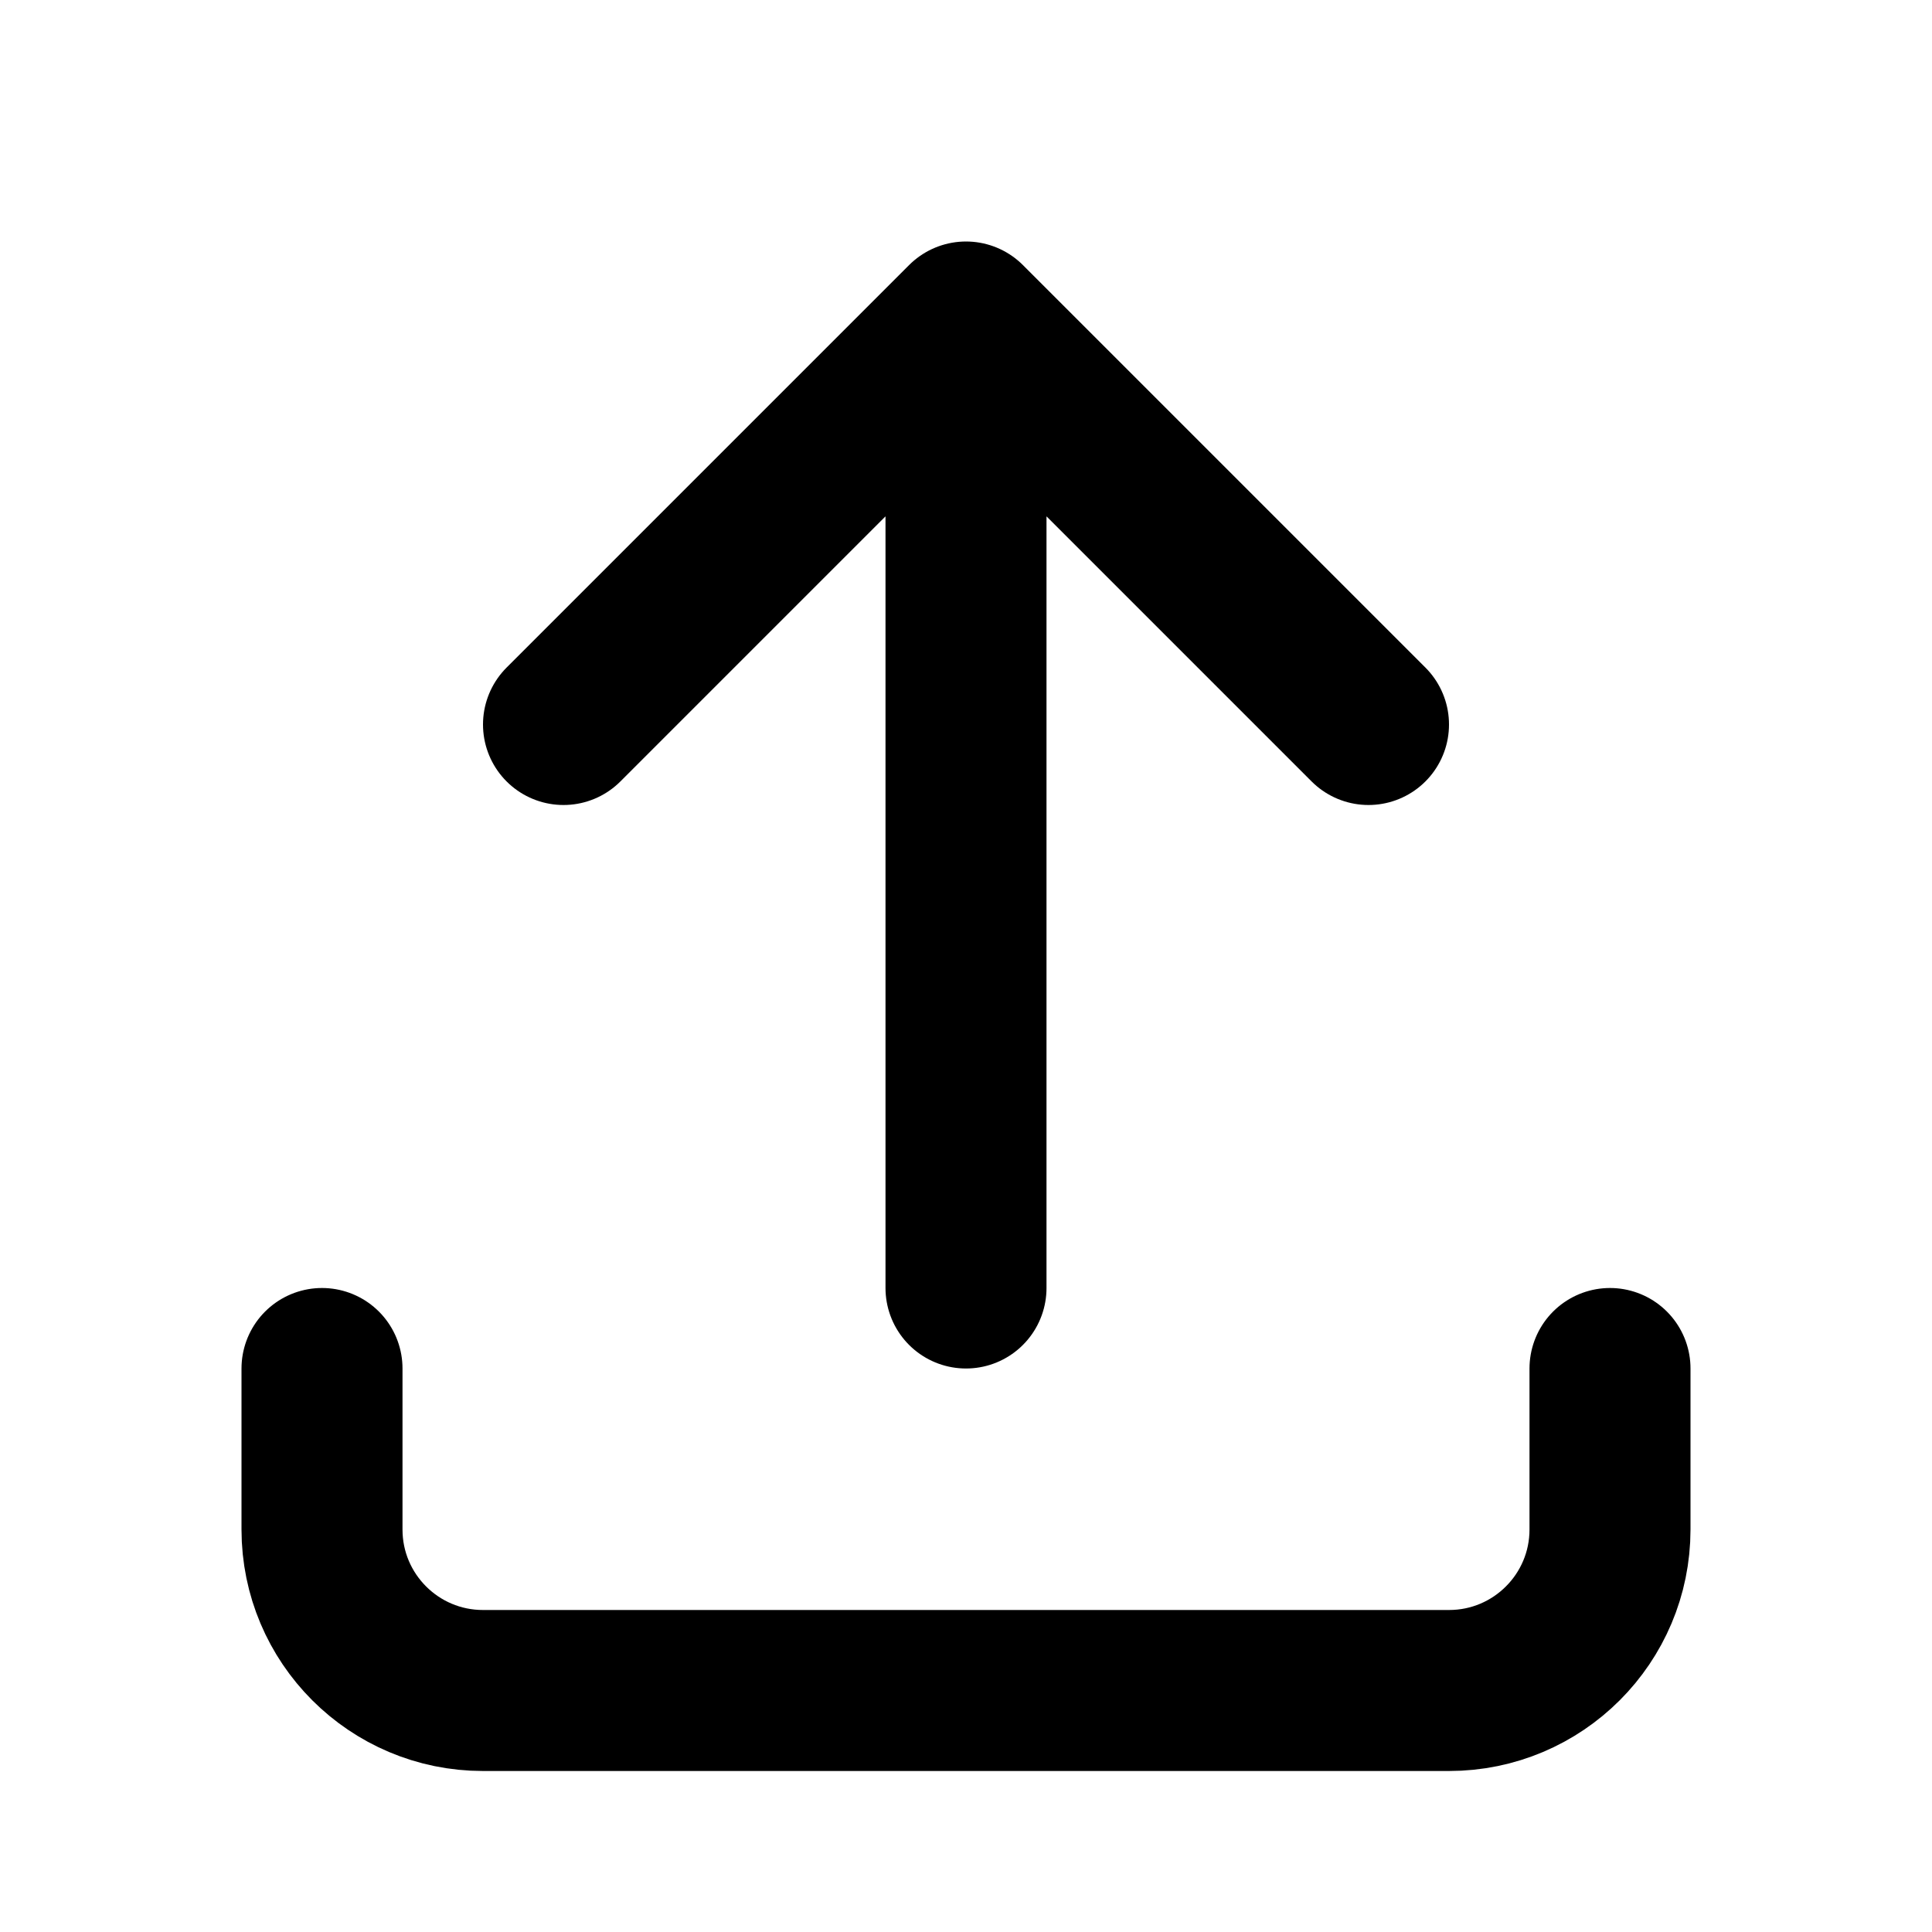
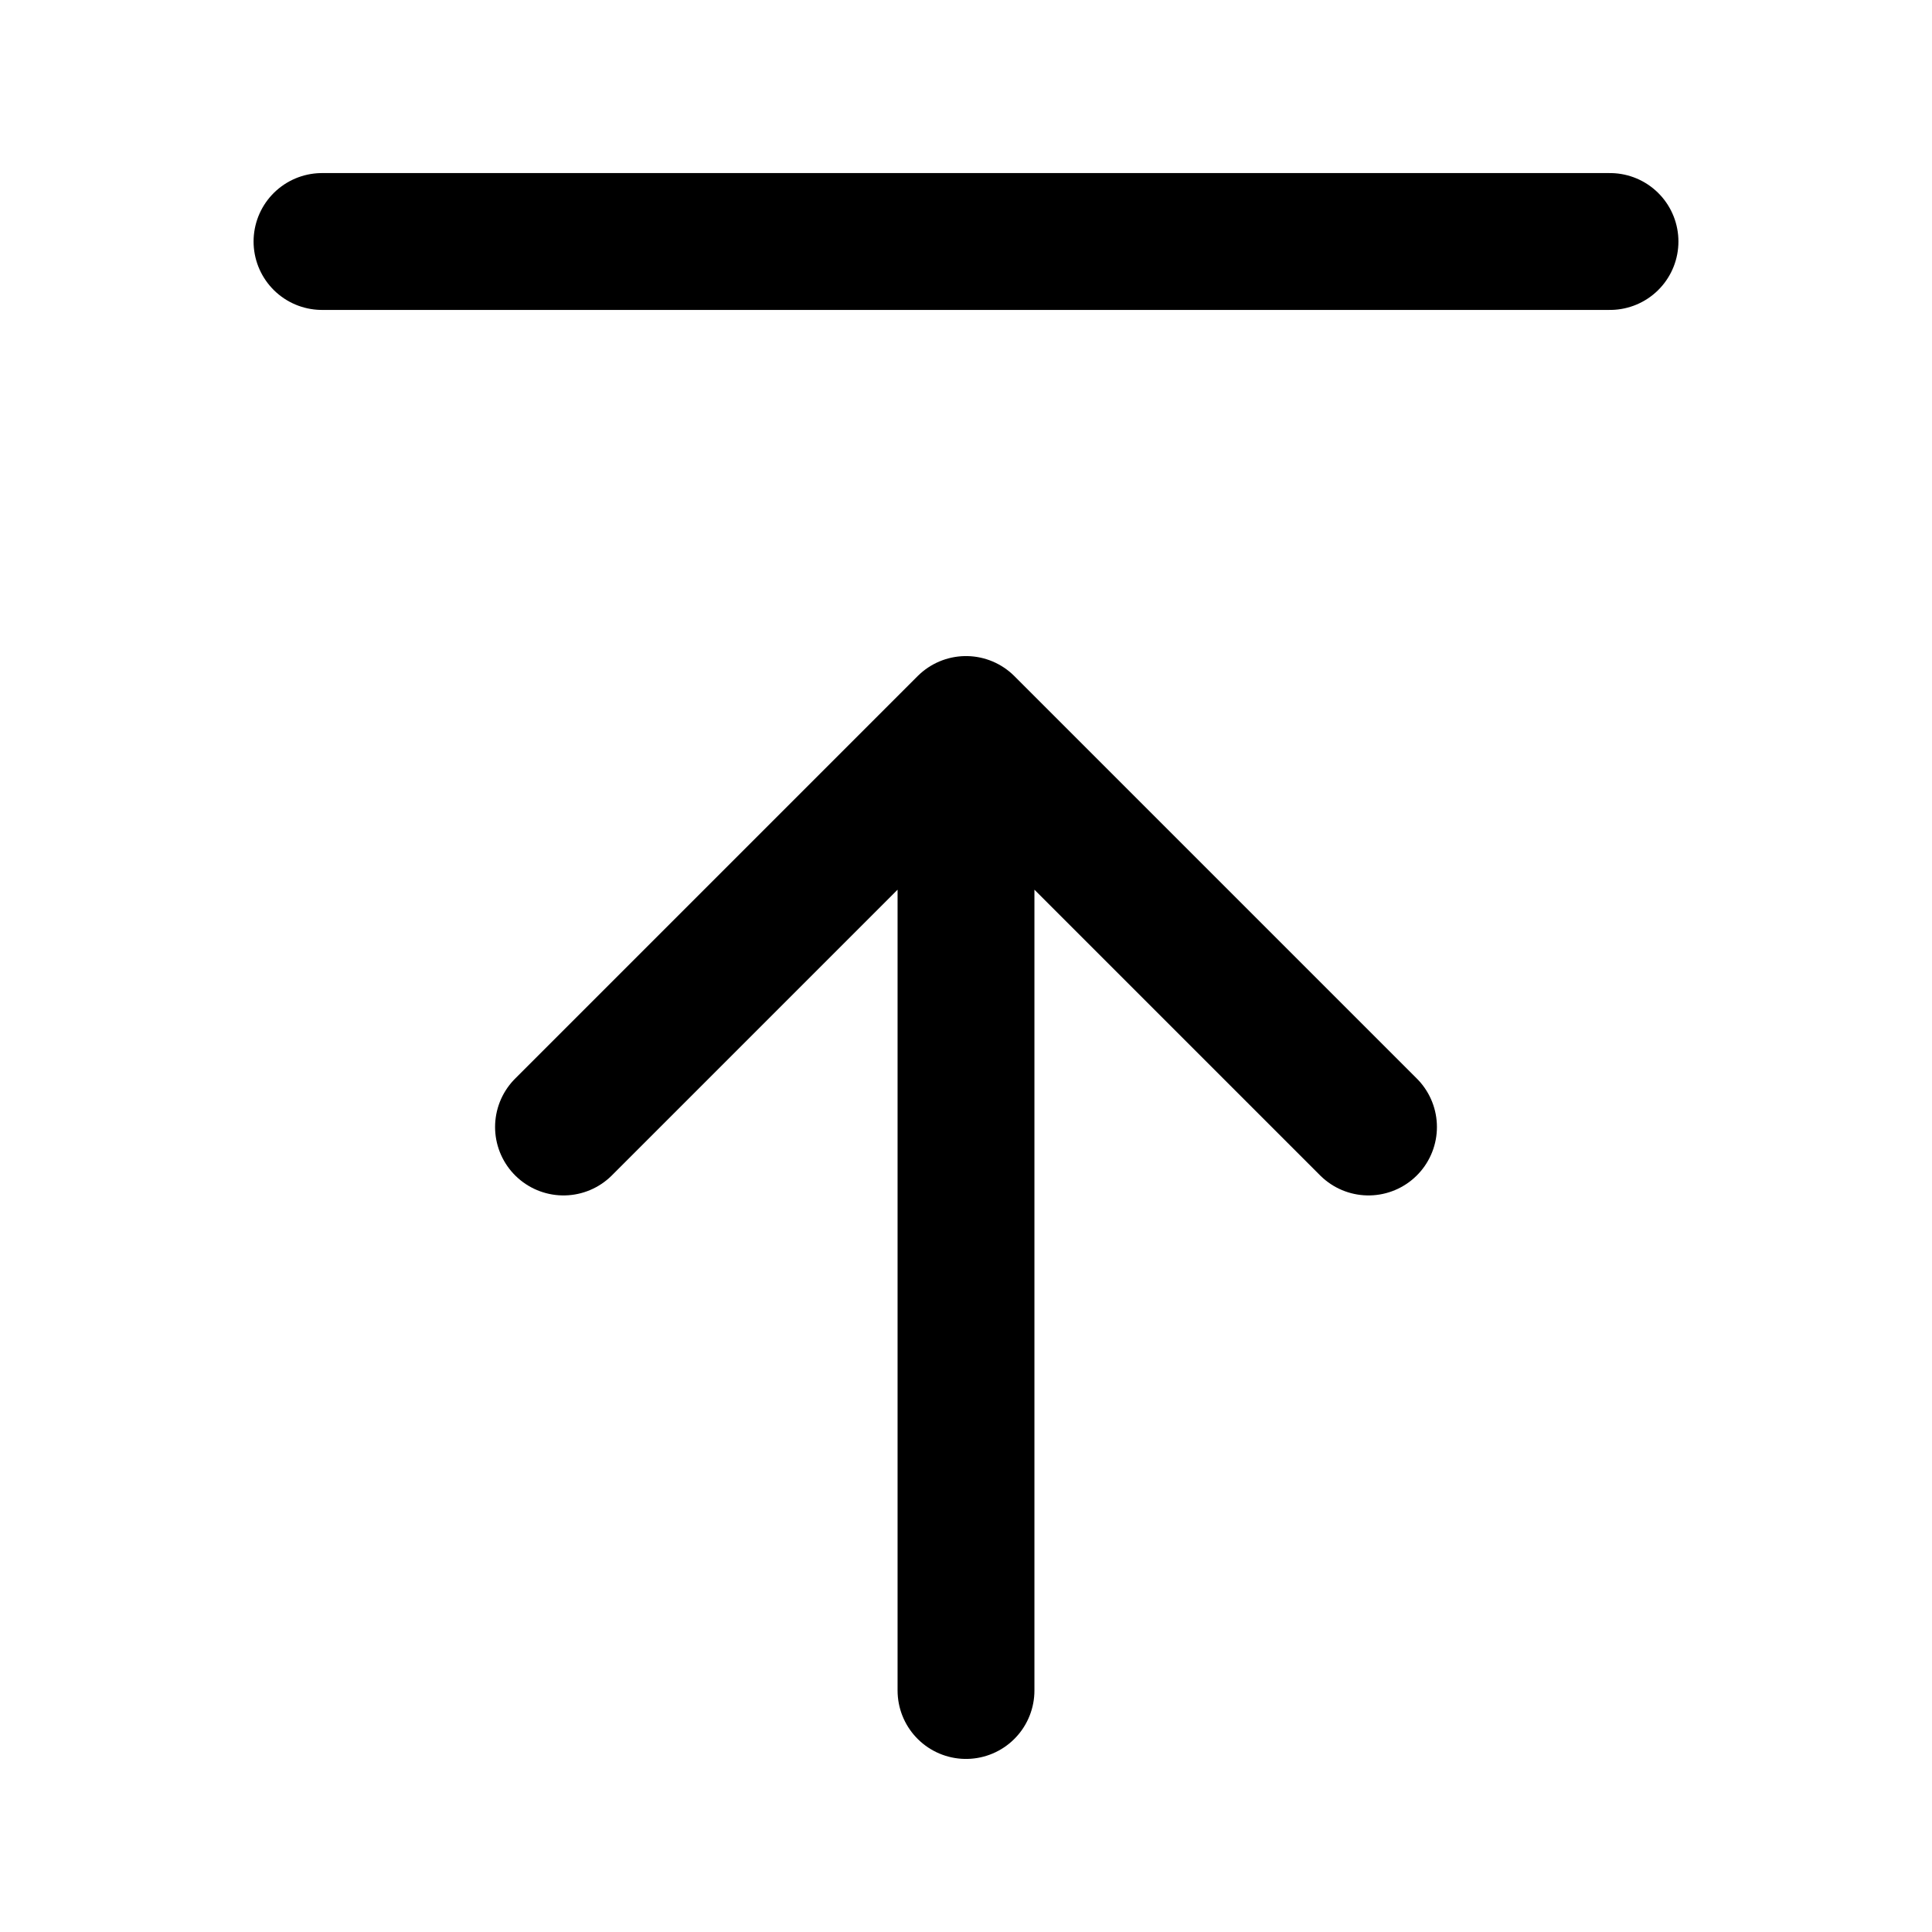
- <svg xmlns="http://www.w3.org/2000/svg" viewBox="0 0 24 24">
-   <path stroke-width="2" stroke="currentColor" fill="none" stroke-linecap="round" stroke-linejoin="round" d="M4 17v2a2 2 0 0 0 2 2h12a2 2 0 0 0 2 -2v-2M7 9l5 -5l5 5M12 4l0 12" />
+ <svg xmlns="http://www.w3.org/2000/svg" viewBox="0 0 24 24" fill="none" stroke="currentColor" stroke-width="1.7" stroke-linecap="round" stroke-linejoin="round">
+   <path d="M12 21V9m-5 5 5-5 5 5M4 3h16" />
</svg>
